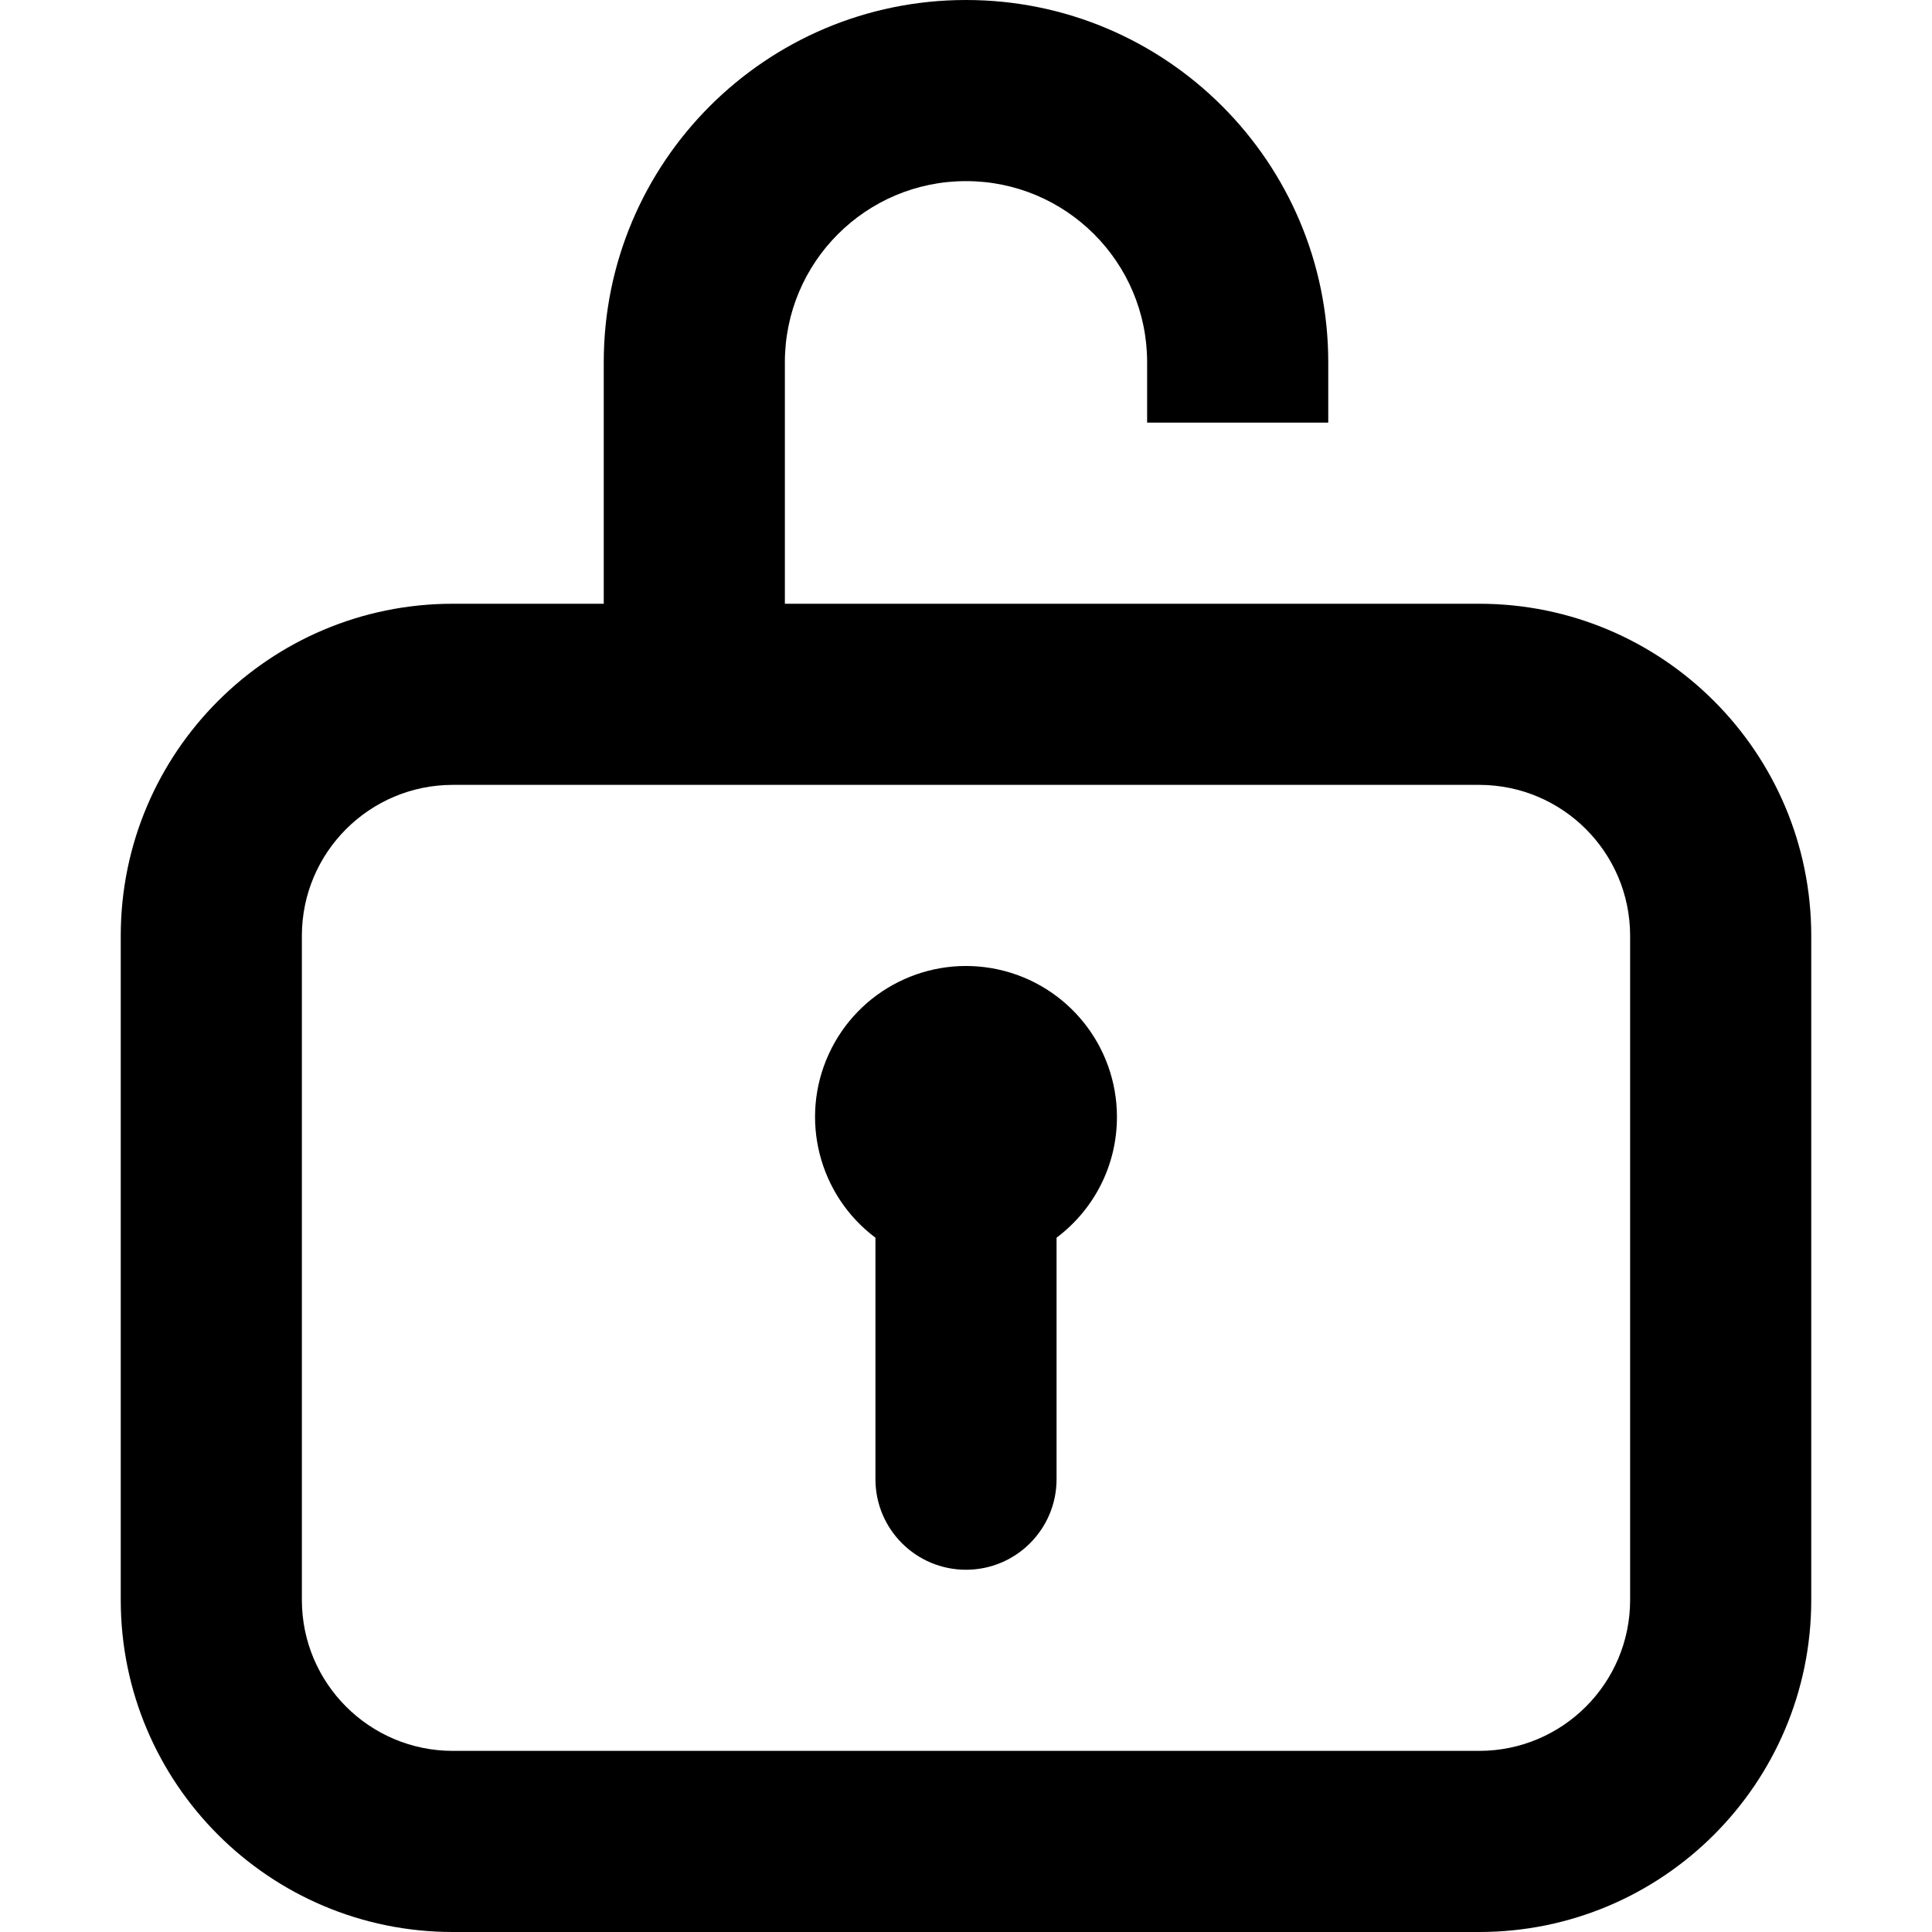
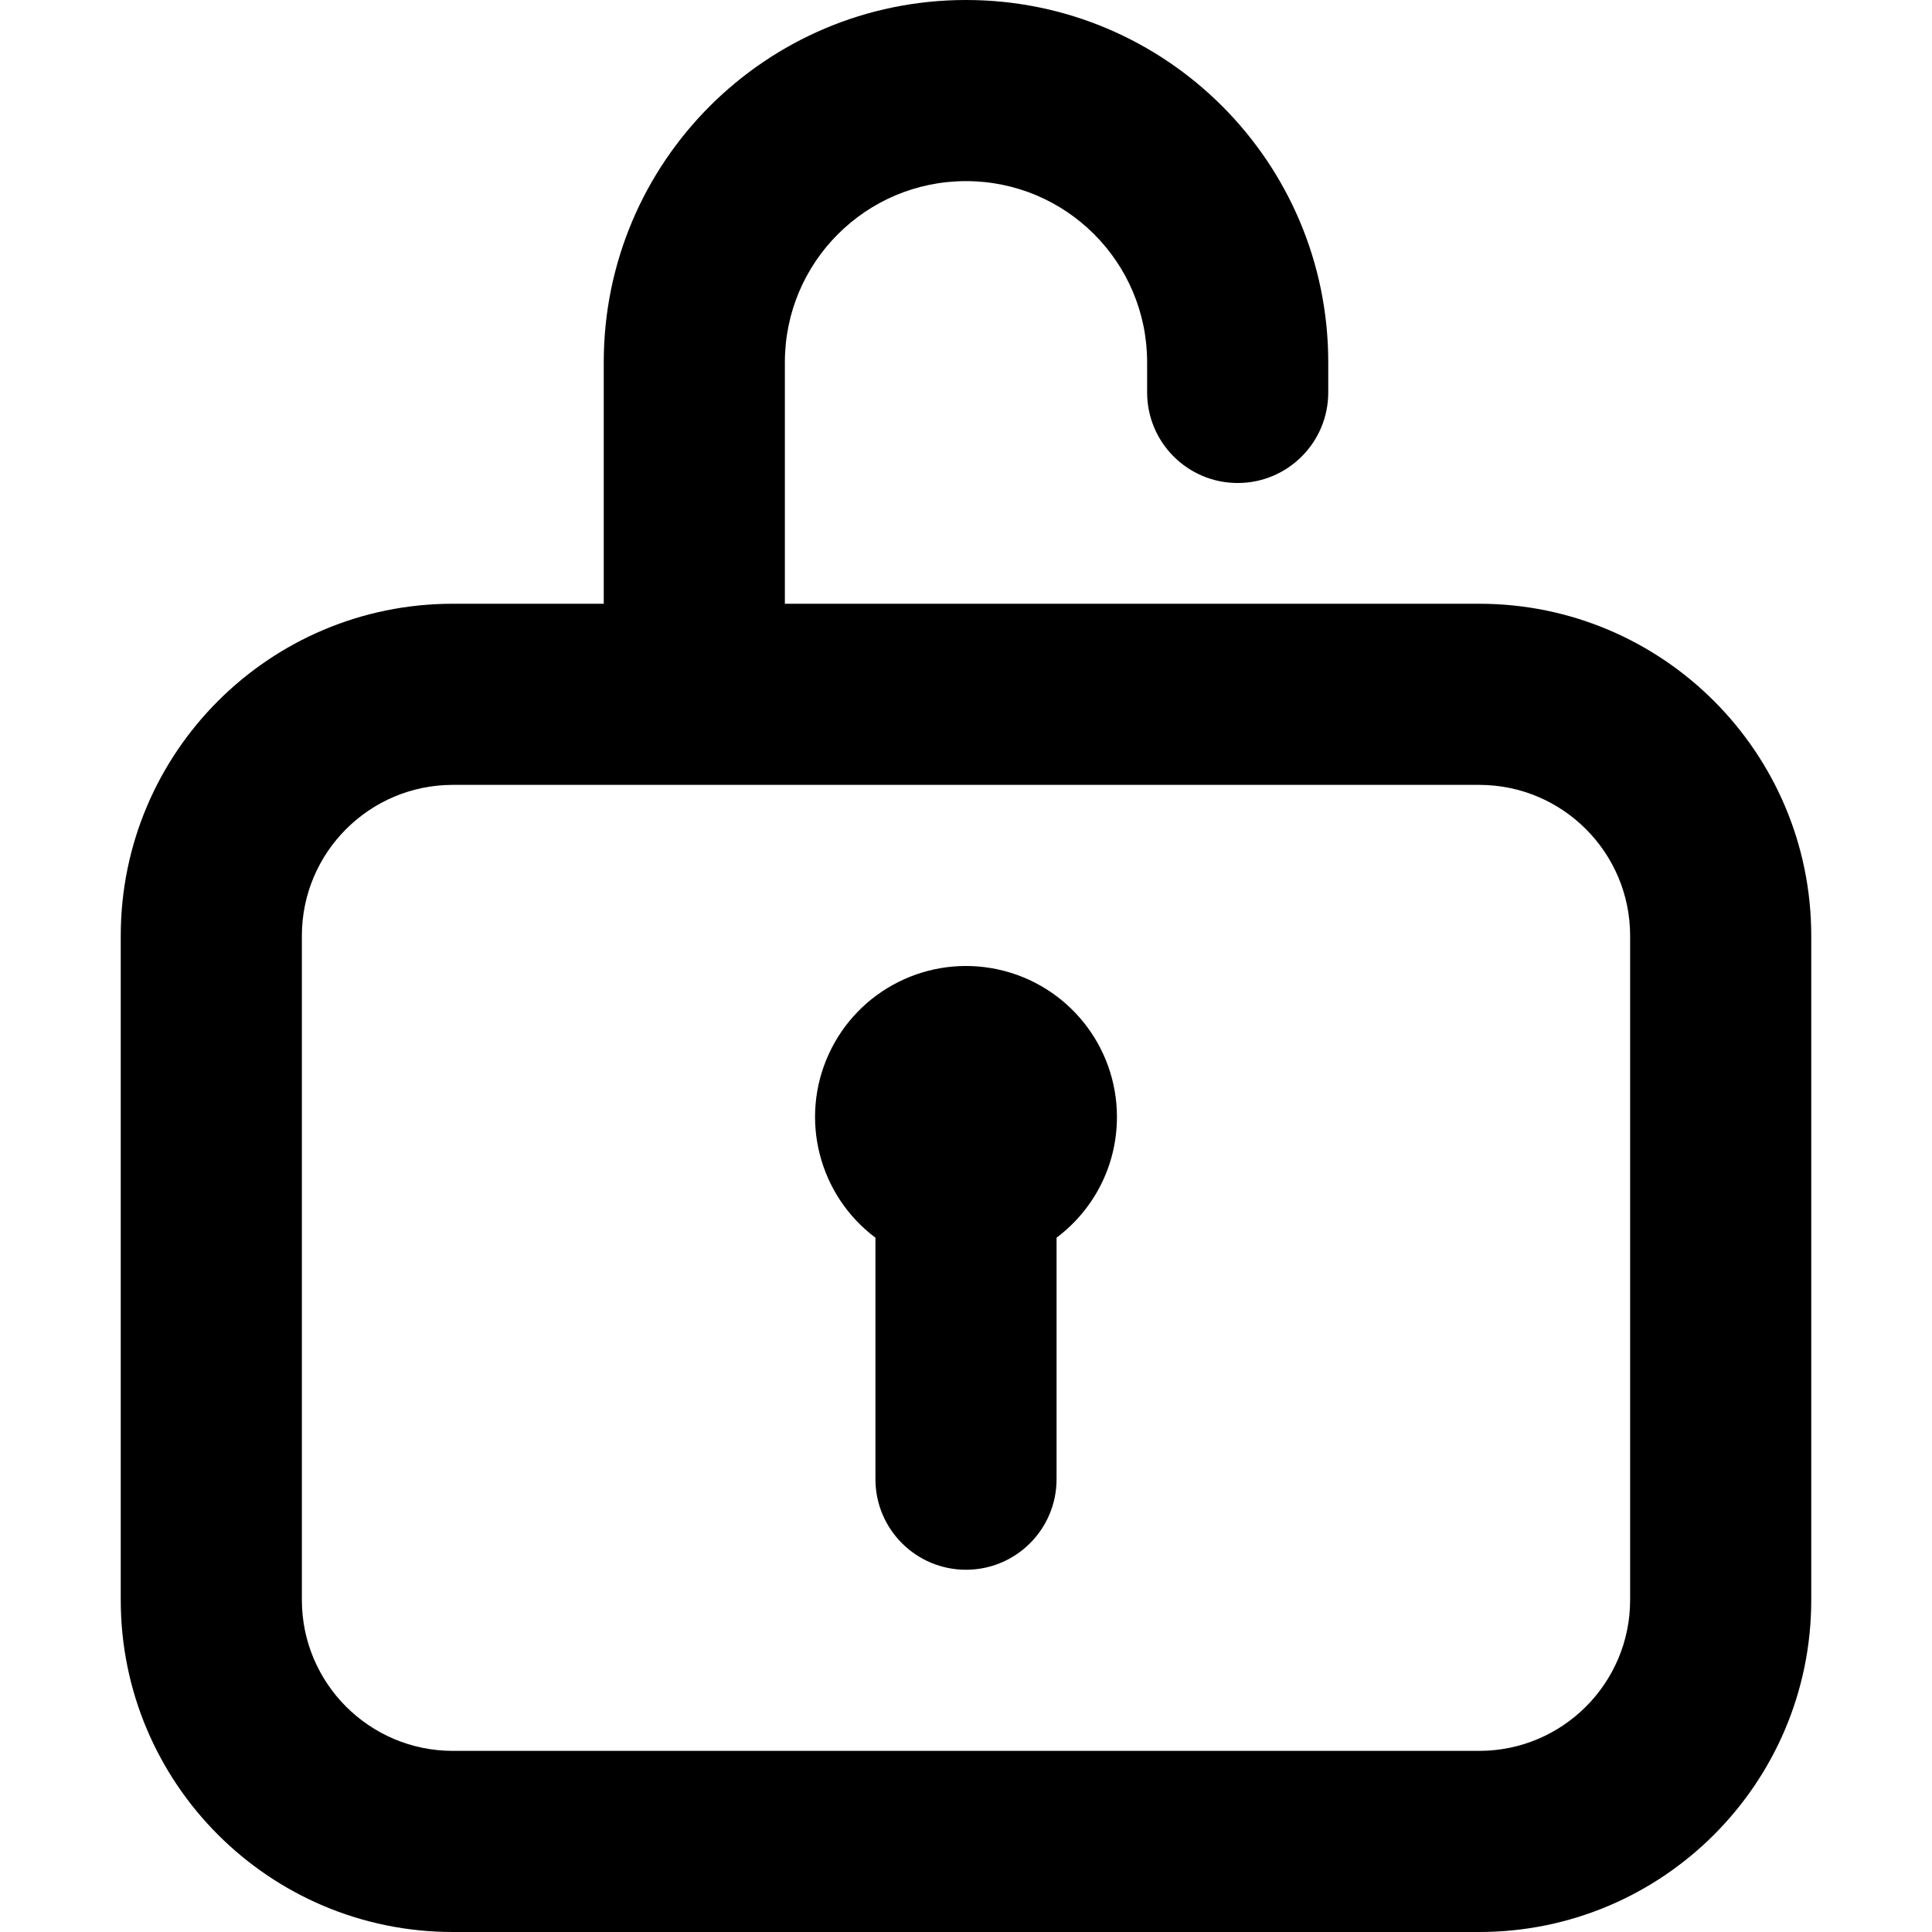
<svg xmlns="http://www.w3.org/2000/svg" fill="currentColor" class="vi" viewBox="0 0 16 16">
  <path d="M9.25 9.25c0 .409-.196.772-.5 1v2a.75.75 0 0 1-1.5 0v-2a1.25 1.25 0 1 1 2-1Z" />
-   <path d="M6.5 3a1.5 1.5 0 1 1 3 0v.5H11V3a3 3 0 0 0-6 0v2H3.75A2.75 2.75 0 0 0 1 7.75v5.5A2.75 2.75 0 0 0 3.75 16h8.5A2.75 2.75 0 0 0 15 13.25v-5.5A2.75 2.75 0 0 0 12.25 5H6.5V3Zm-4 4.75c0-.69.56-1.25 1.25-1.25h8.5c.69 0 1.25.56 1.25 1.25v5.5c0 .69-.56 1.25-1.25 1.25h-8.5c-.69 0-1.25-.56-1.25-1.25v-5.5Z" />
+   <path d="M6.5 3a1.5 1.5 0 1 1 3 0v.25a.75.75 0 0 0 1.5 0V3a3 3 0 0 0-6 0v2H3.75A2.75 2.75 0 0 0 1 7.75v5.5A2.75 2.75 0 0 0 3.75 16h8.5A2.75 2.75 0 0 0 15 13.25v-5.5A2.75 2.75 0 0 0 12.25 5H6.5V3Zm-4 4.75c0-.69.56-1.25 1.25-1.25h8.5c.69 0 1.25.56 1.25 1.25v5.5c0 .69-.56 1.25-1.25 1.25h-8.5c-.69 0-1.25-.56-1.25-1.25v-5.5Z" />
</svg>
